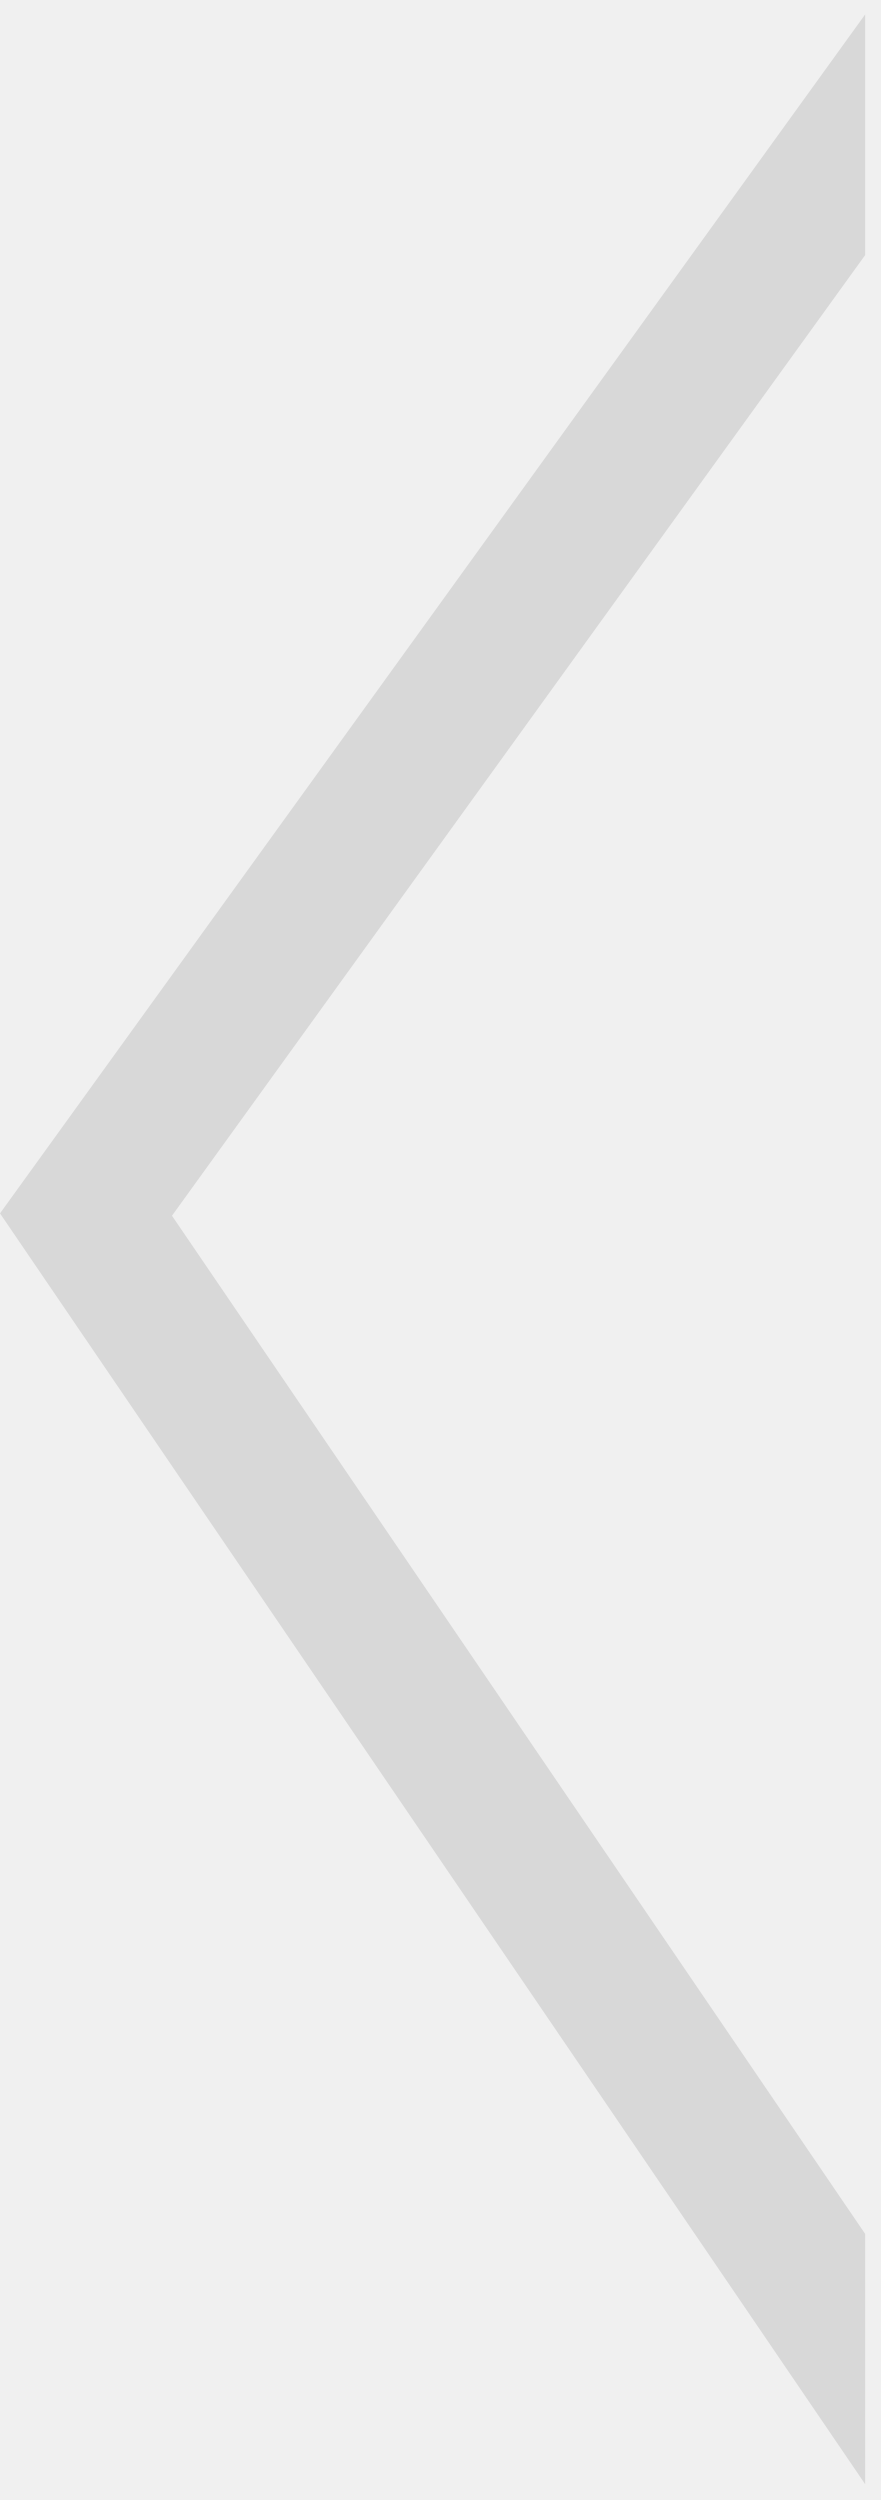
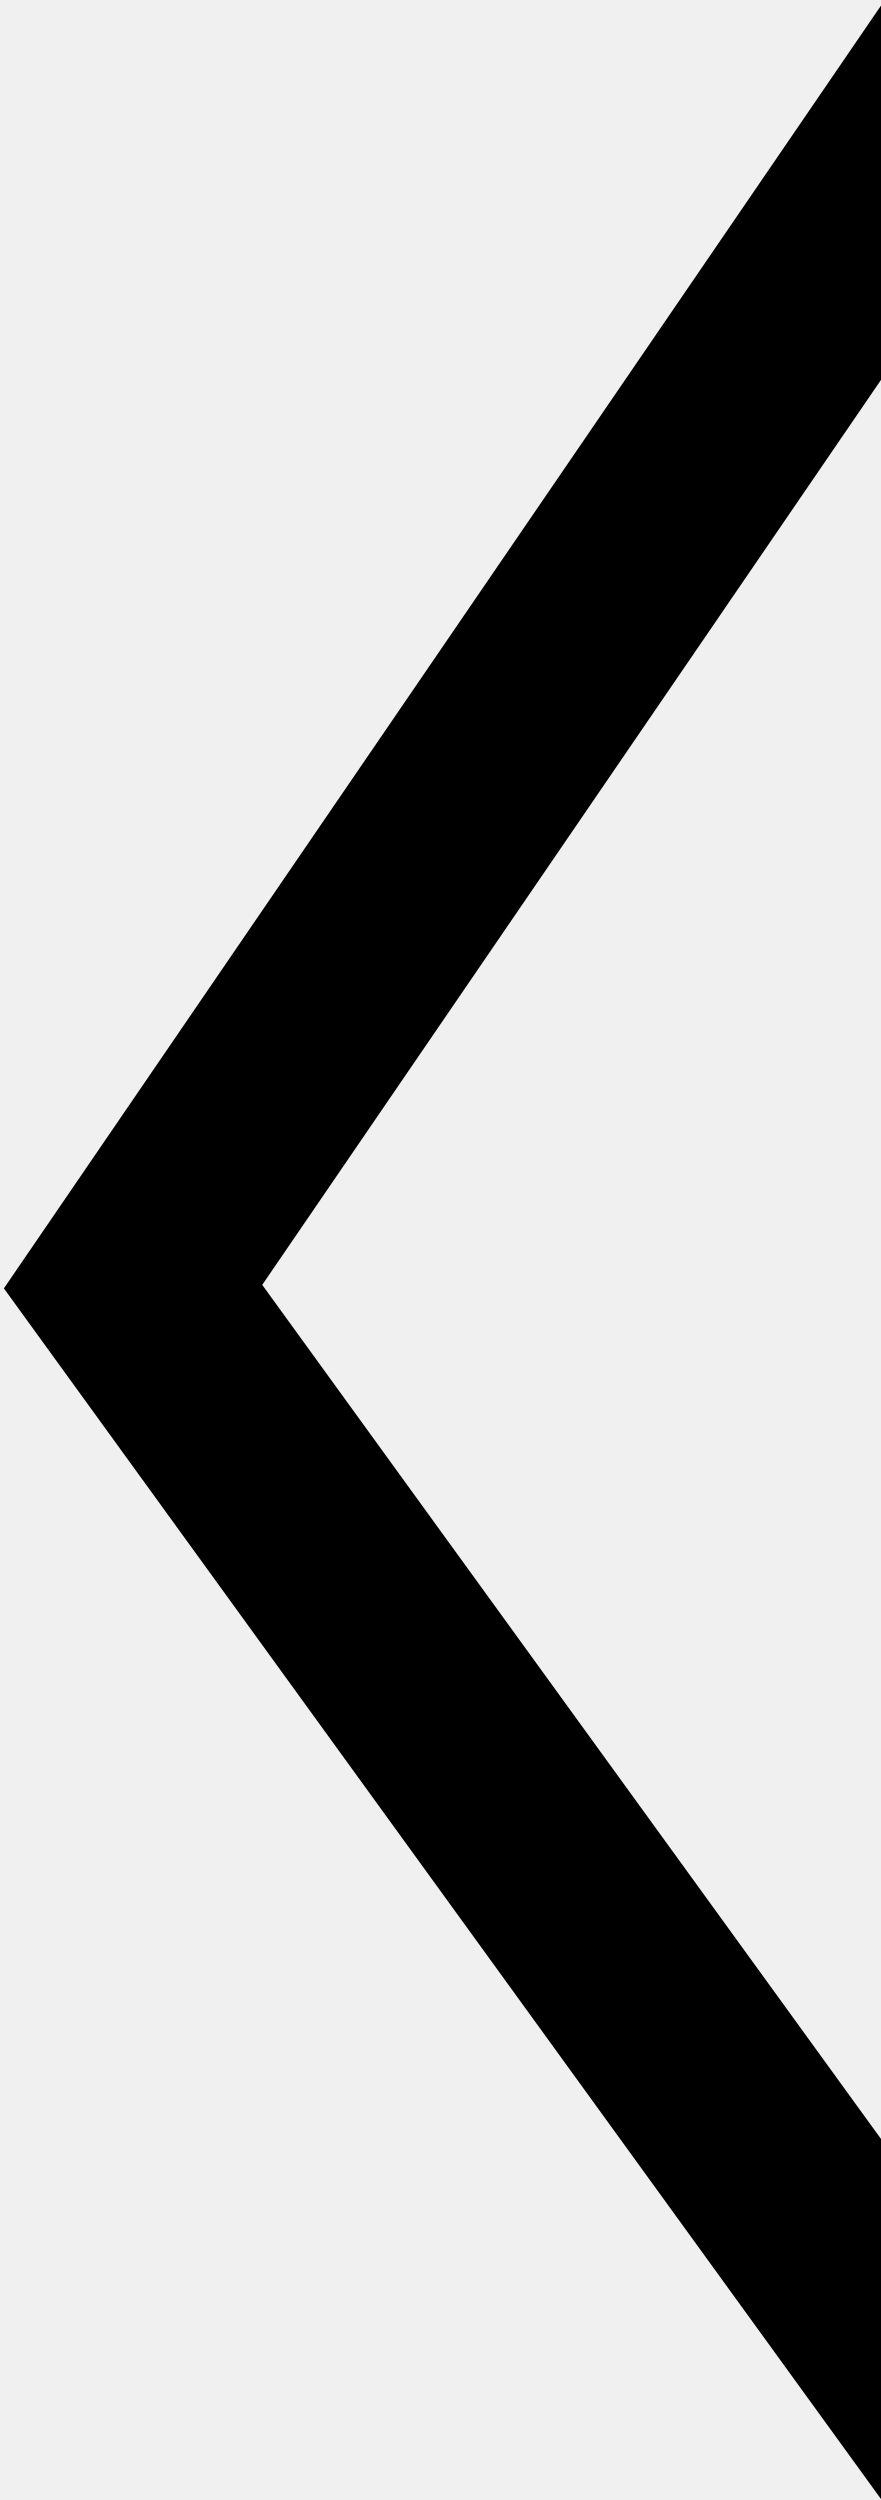
- <svg xmlns="http://www.w3.org/2000/svg" xmlns:xlink="http://www.w3.org/1999/xlink" width="25" height="71" viewBox="0 0 25 71">
-   <defs>
-     <path id="kzraa" d="M184.57 2948.55L160 2912.46l24.57-34.05" />
-     <clipPath id="kzrab">
-       <use fill="#fff" xlink:href="#kzraa" />
+ <svg xmlns="http://www.w3.org/2000/svg" xmlns:xlink="http://www.w3.org/1999/xlink" width="25" height="71" viewBox="0 0 25 71" version="1.1" id="svg14">
+   <defs id="defs6">
+     <path id="gh9ga" d="M1534.31 2878.43l24.69 36.11-24.69 34.08" />
+     <clipPath id="gh9gb">
+       <use fill="#fff" xlink:href="#gh9ga" id="use3" />
    </clipPath>
  </defs>
-   <g>
-     <g opacity=".1" transform="translate(-160 -2878)">
-       <use fill="#fff" fill-opacity="0" stroke="#000" stroke-linecap="round" stroke-linejoin="round" stroke-miterlimit="50" stroke-width="8" clip-path="url(&quot;#kzrab&quot;)" xlink:href="#kzraa" />
-     </g>
-   </g>
+   <path style="fill:none;stroke:#000000;stroke-width:6;stroke-linecap:butt;stroke-linejoin:miter;stroke-miterlimit:4;stroke-dasharray:none;stroke-opacity:1" d="M 28.469,0.43 3.779,36.54 28.469,70.62" id="path836" />
</svg>
